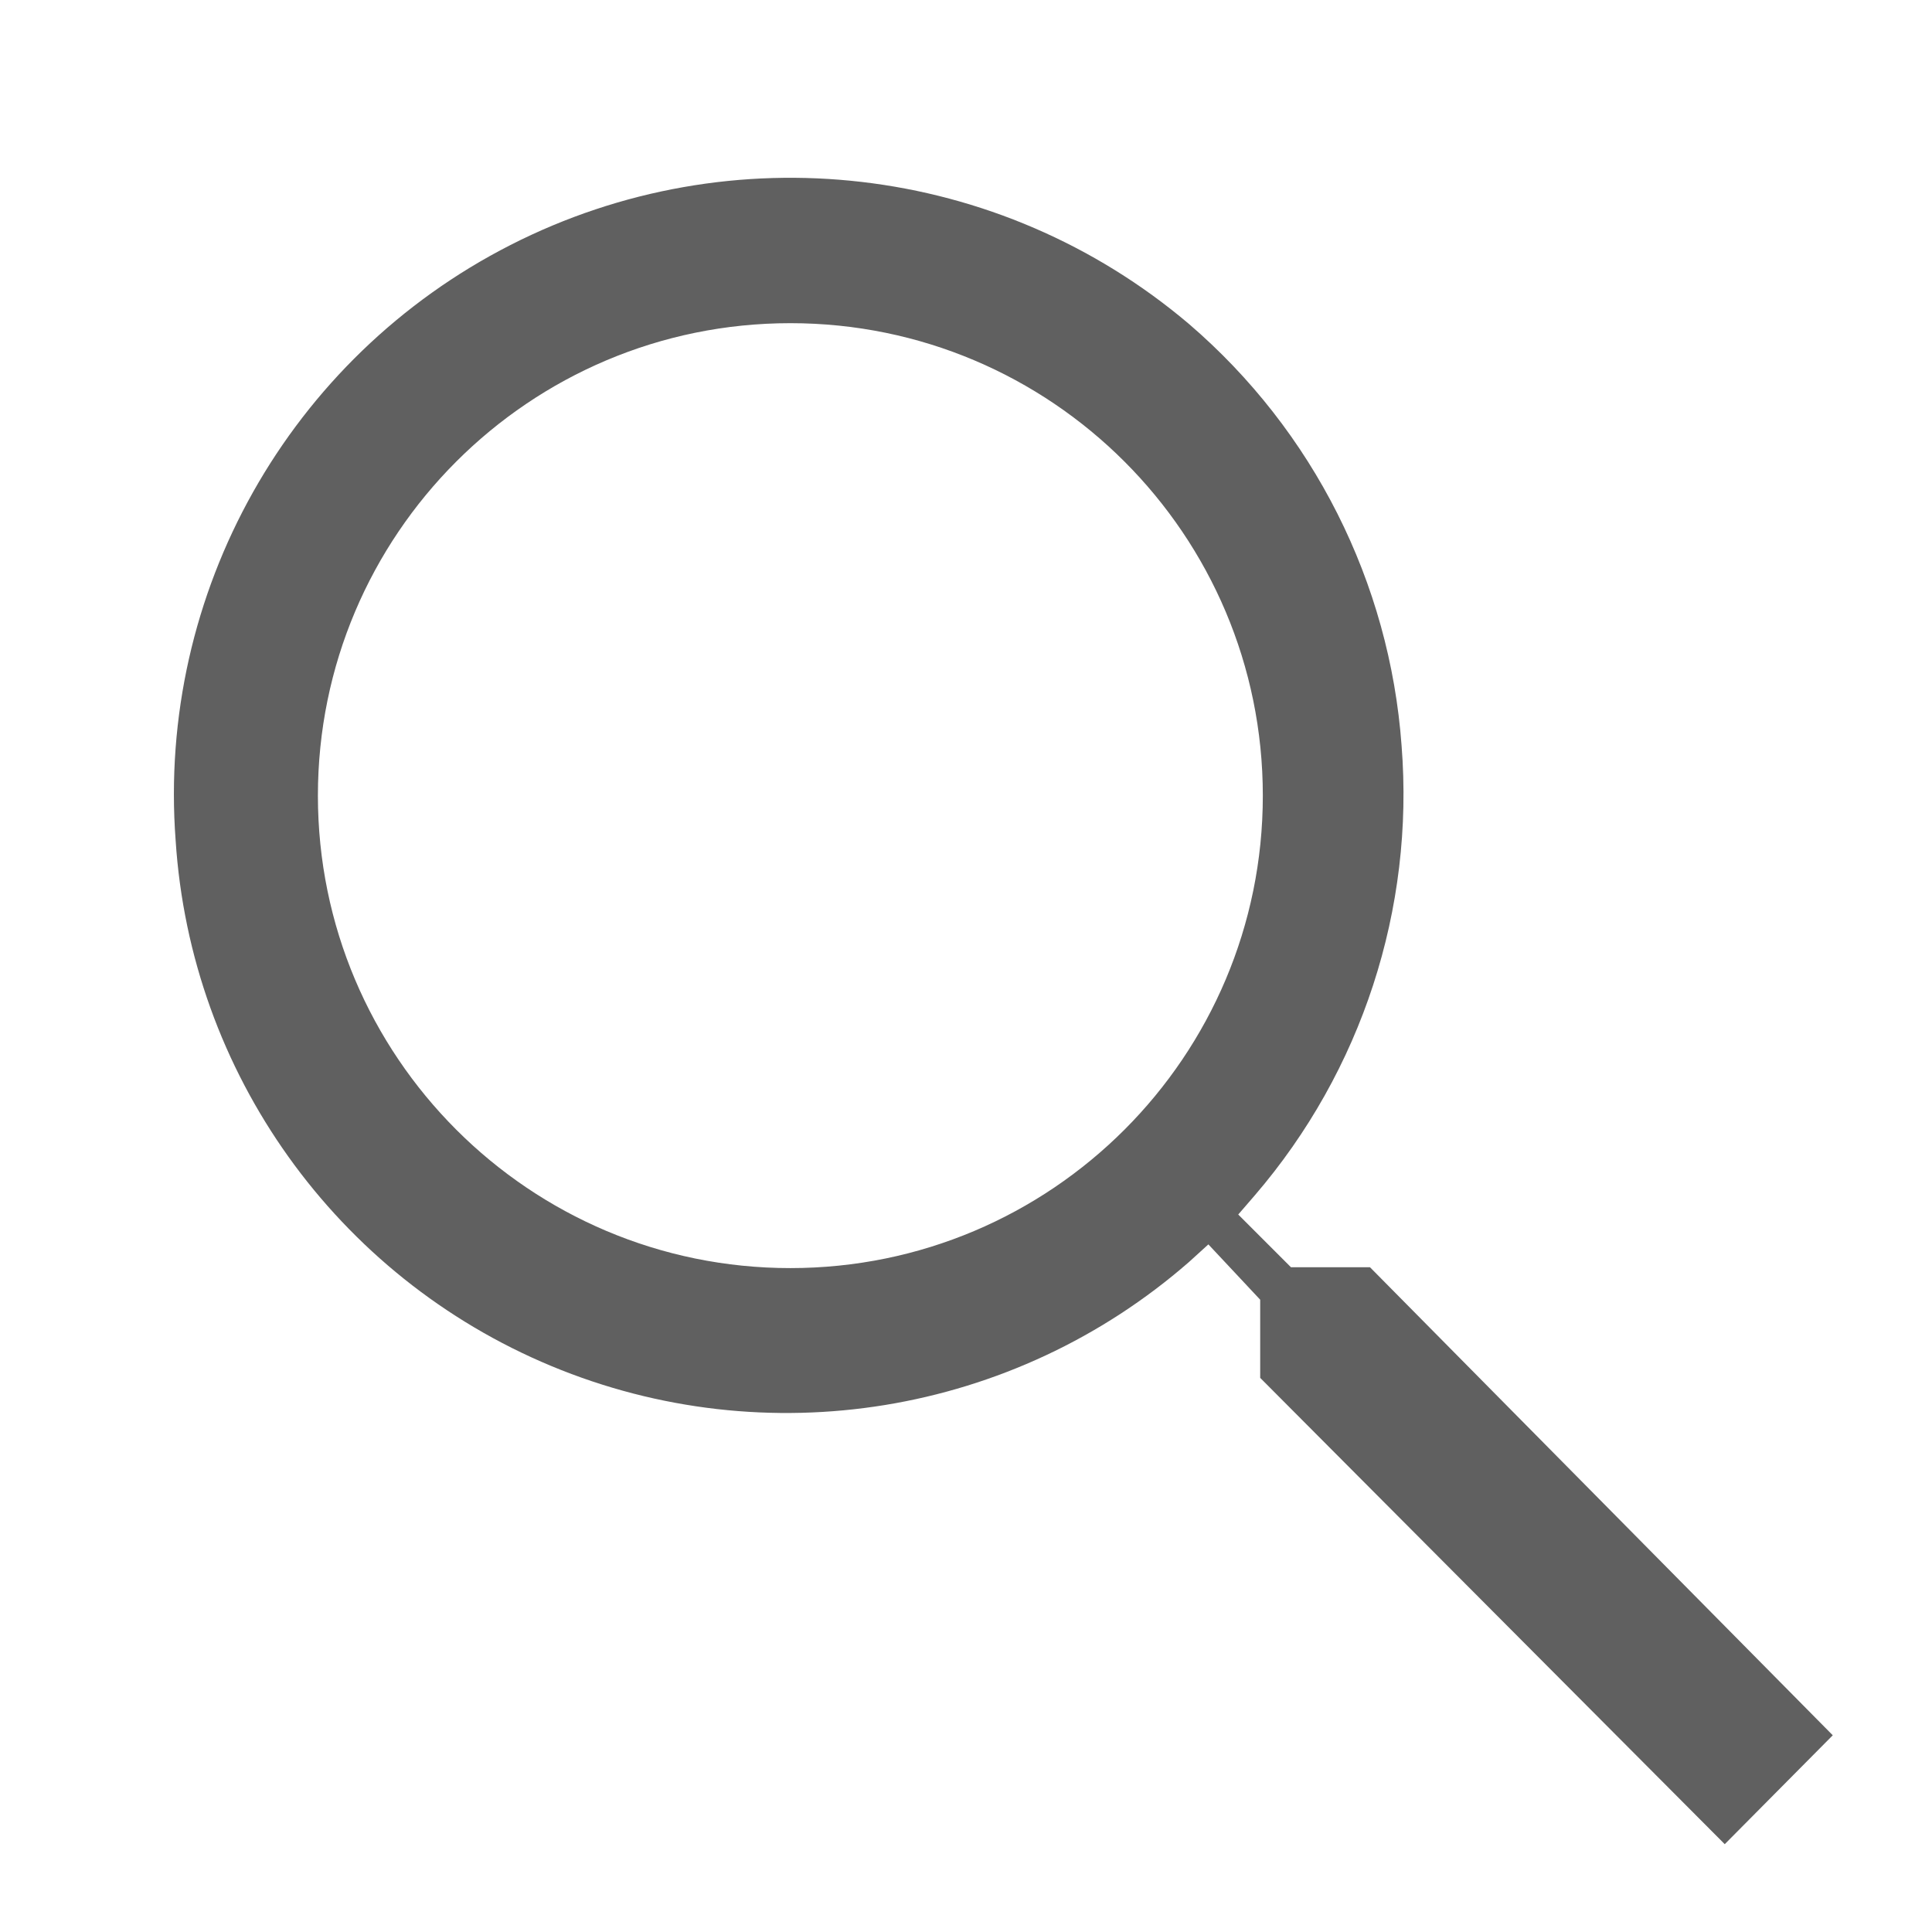
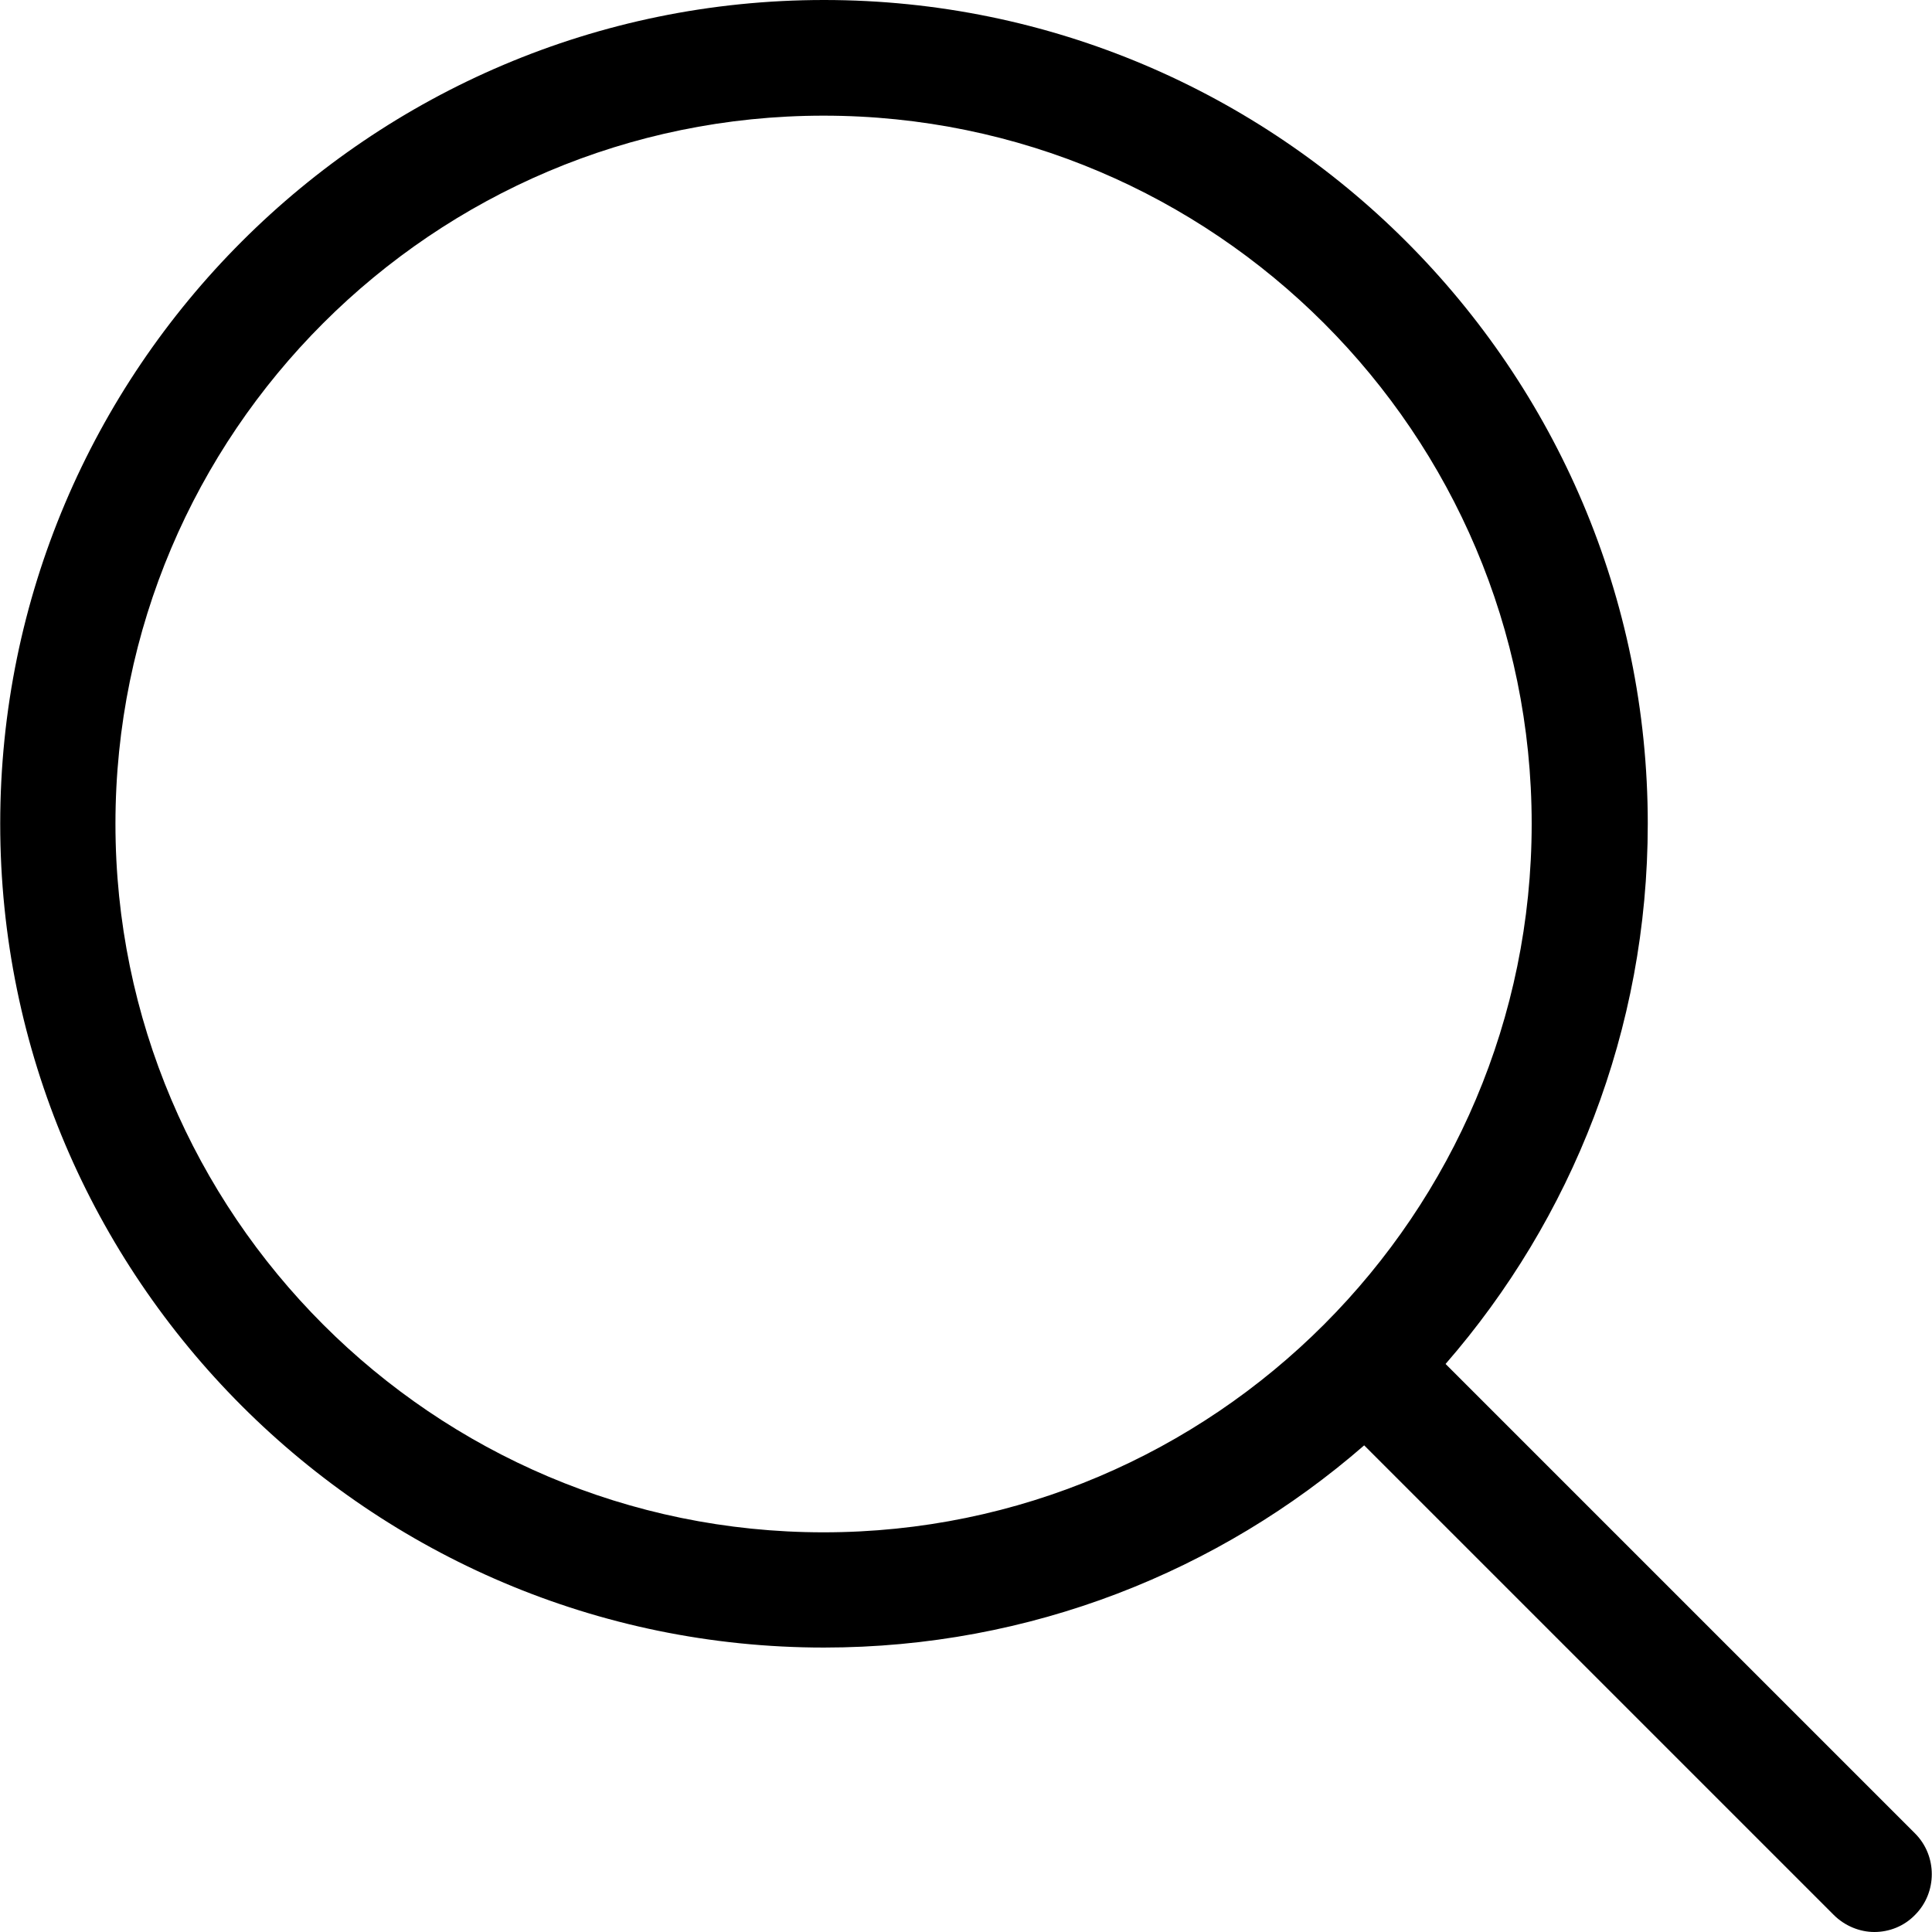
- <svg xmlns="http://www.w3.org/2000/svg" xmlns:xlink="http://www.w3.org/1999/xlink" width="22" height="22" viewBox="0 0 22 22">
-   <defs>
-     <path id="a" d="M1450.35 68.69v-.89l-.59-.63-.22.2a6.97 6.97 0 0 1-11.54-4.8 7.02 7.02 0 0 1 11.54-5.88 7 7 0 0 1 2.42 4.8 7.01 7.01 0 0 1-1.67 5.12l-.19.22.6.6h.9l5.27 5.33-1.23 1.24zM1445 56.68a5.37 5.37 0 0 0 0 10.76 5.37 5.37 0 0 0 0-10.76z" />
-   </defs>
-   <g transform="translate(-1436 -53)">
-     <use fill="#606060" xlink:href="#a" />
+ <svg xmlns="http://www.w3.org/2000/svg" version="1.1" id="Capa_1" x="0px" y="0px" viewBox="0 0 451 451" style="enable-background:new 0 0 451 451;" xml:space="preserve">
+   <g>
+     <path d="M447.05,428l-109.6-109.6c29.4-33.8,47.2-77.9,47.2-126.1C384.65,86.2,298.35,0,192.35,0C86.25,0,0.05,86.3,0.05,192.3   s86.3,192.3,192.3,192.3c48.2,0,92.3-17.8,126.1-47.2L428.05,447c2.6,2.6,6.1,4,9.5,4s6.9-1.3,9.5-4   C452.25,441.8,452.25,433.2,447.05,428z M26.95,192.3c0-91.2,74.2-165.3,165.3-165.3c91.2,0,165.3,74.2,165.3,165.3   s-74.1,165.4-165.3,165.4C101.15,357.7,26.95,283.5,26.95,192.3z" />
  </g>
+   <g>
+ </g>
+   <g>
+ </g>
+   <g>
+ </g>
+   <g>
+ </g>
+   <g>
+ </g>
+   <g>
+ </g>
+   <g>
+ </g>
+   <g>
+ </g>
+   <g>
+ </g>
+   <g>
+ </g>
+   <g>
+ </g>
+   <g>
+ </g>
+   <g>
+ </g>
+   <g>
+ </g>
+   <g>
+ </g>
</svg>
